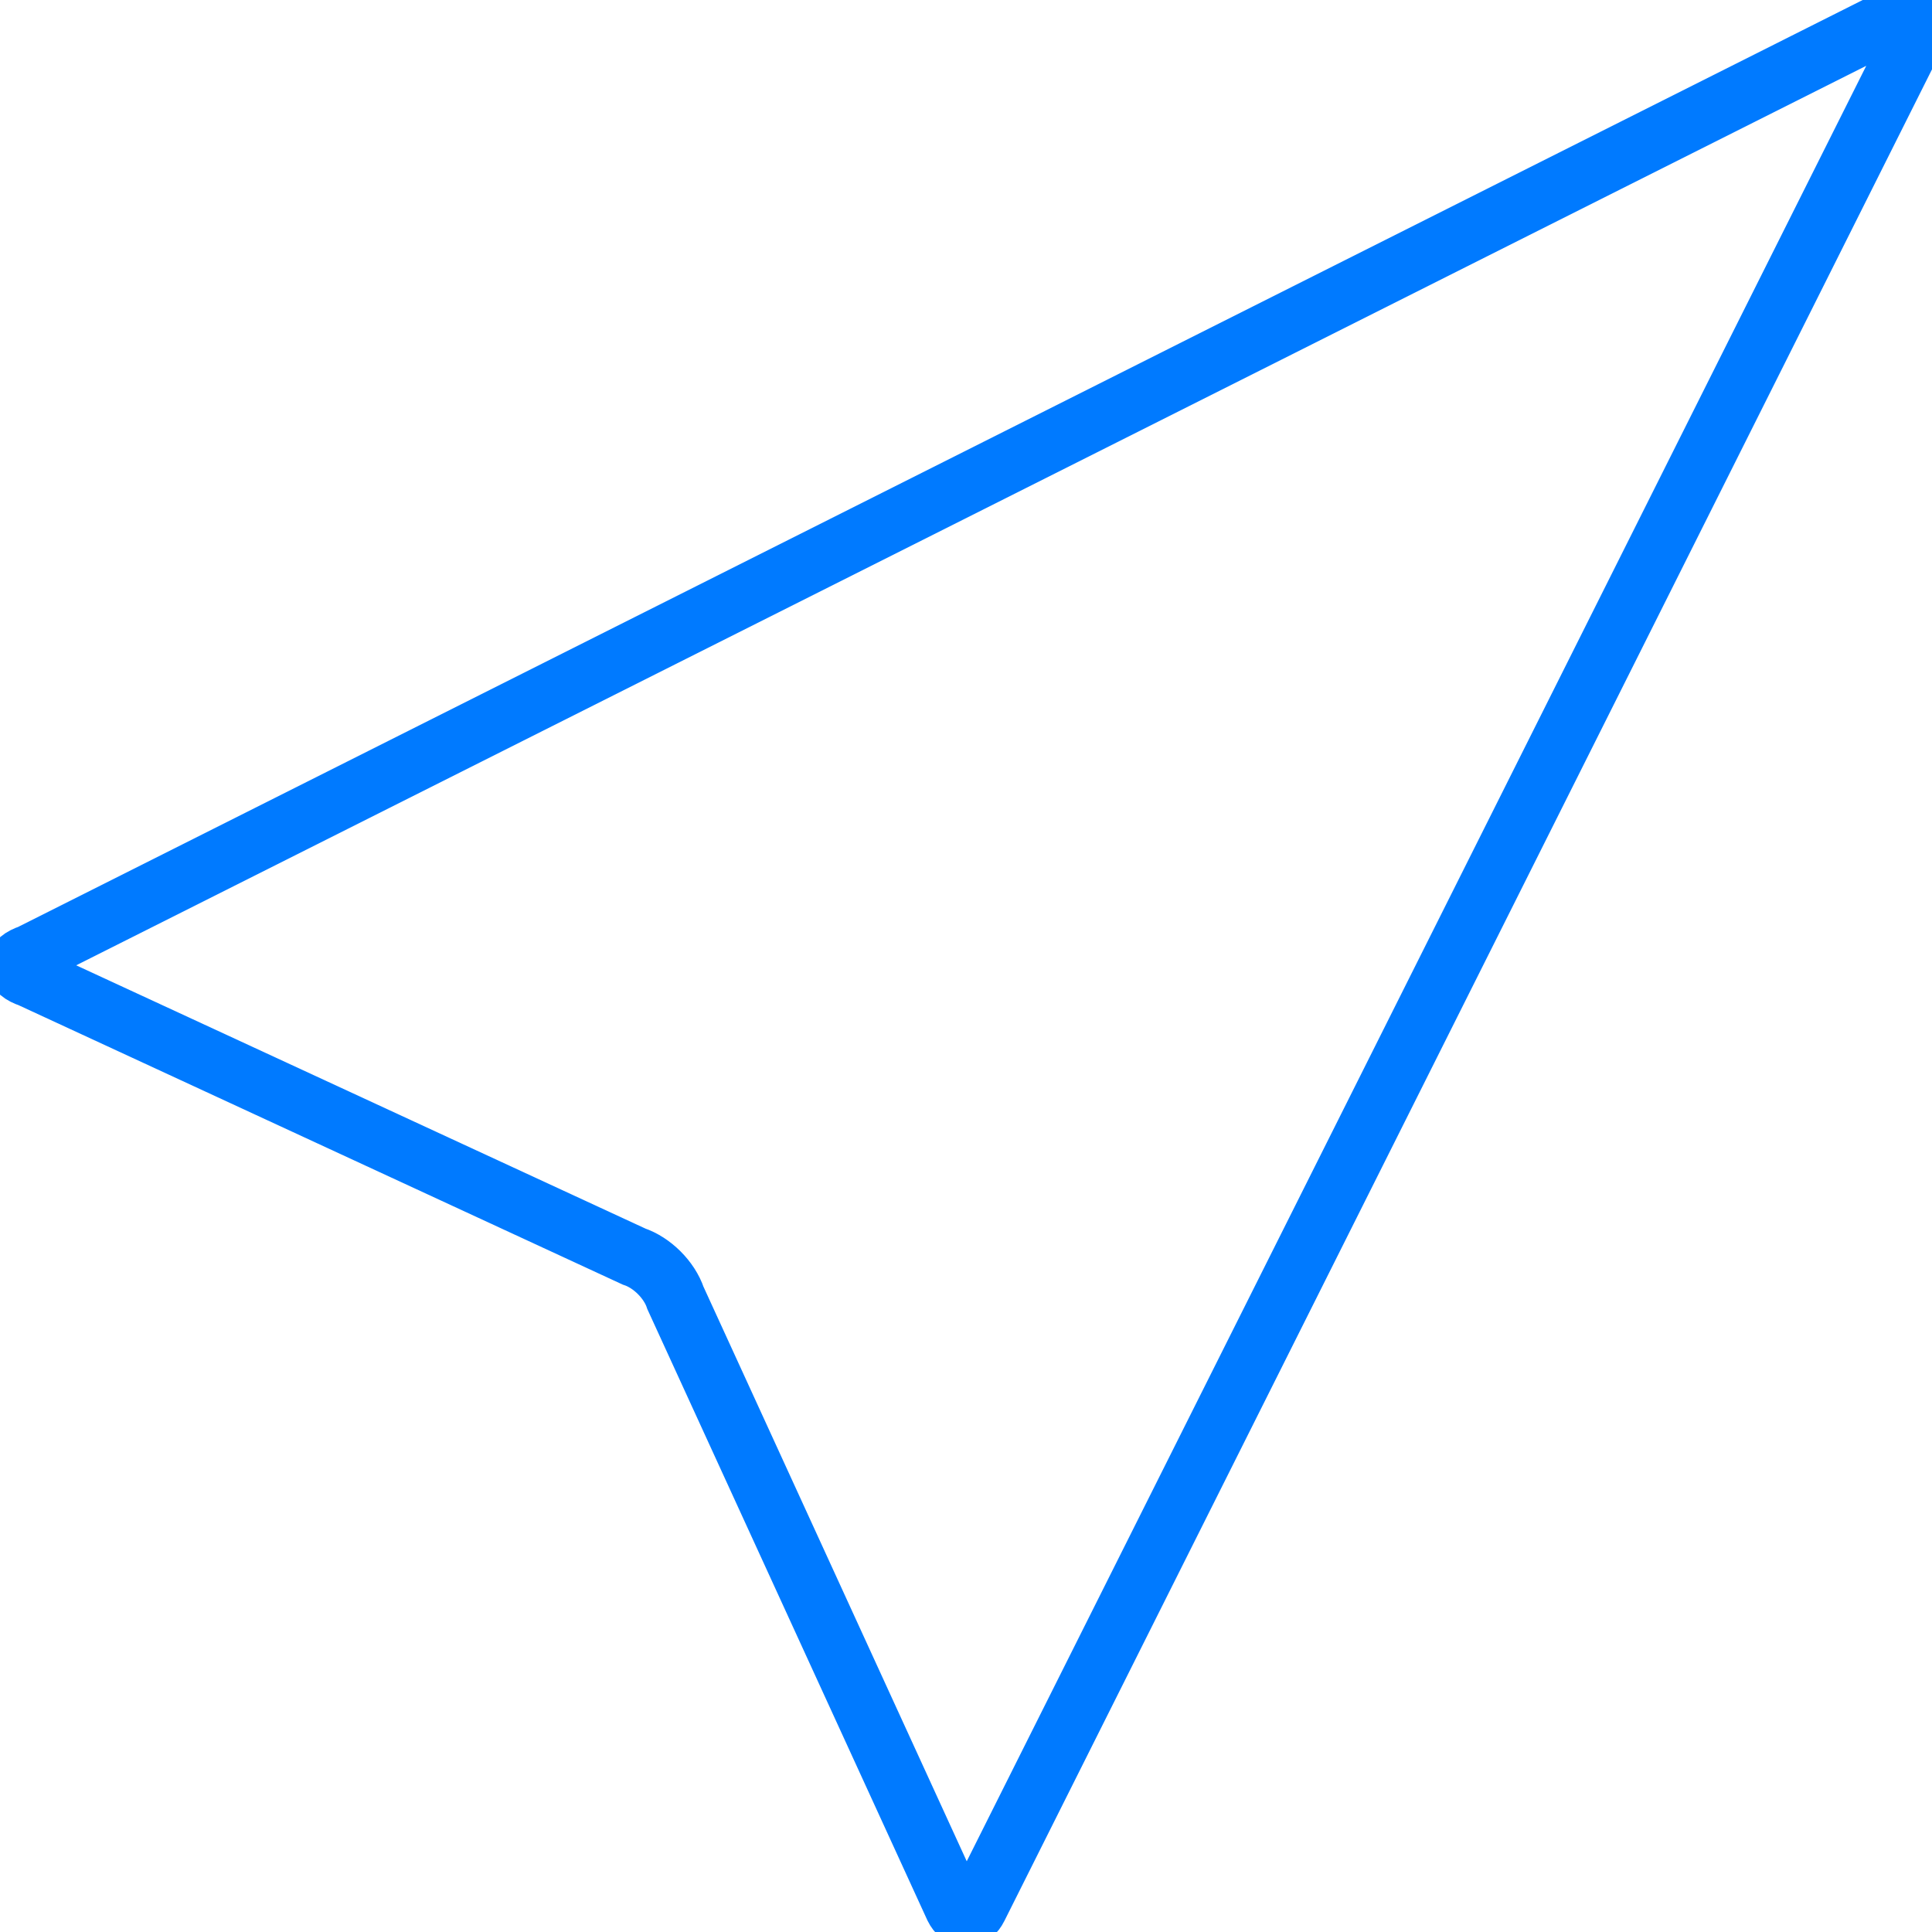
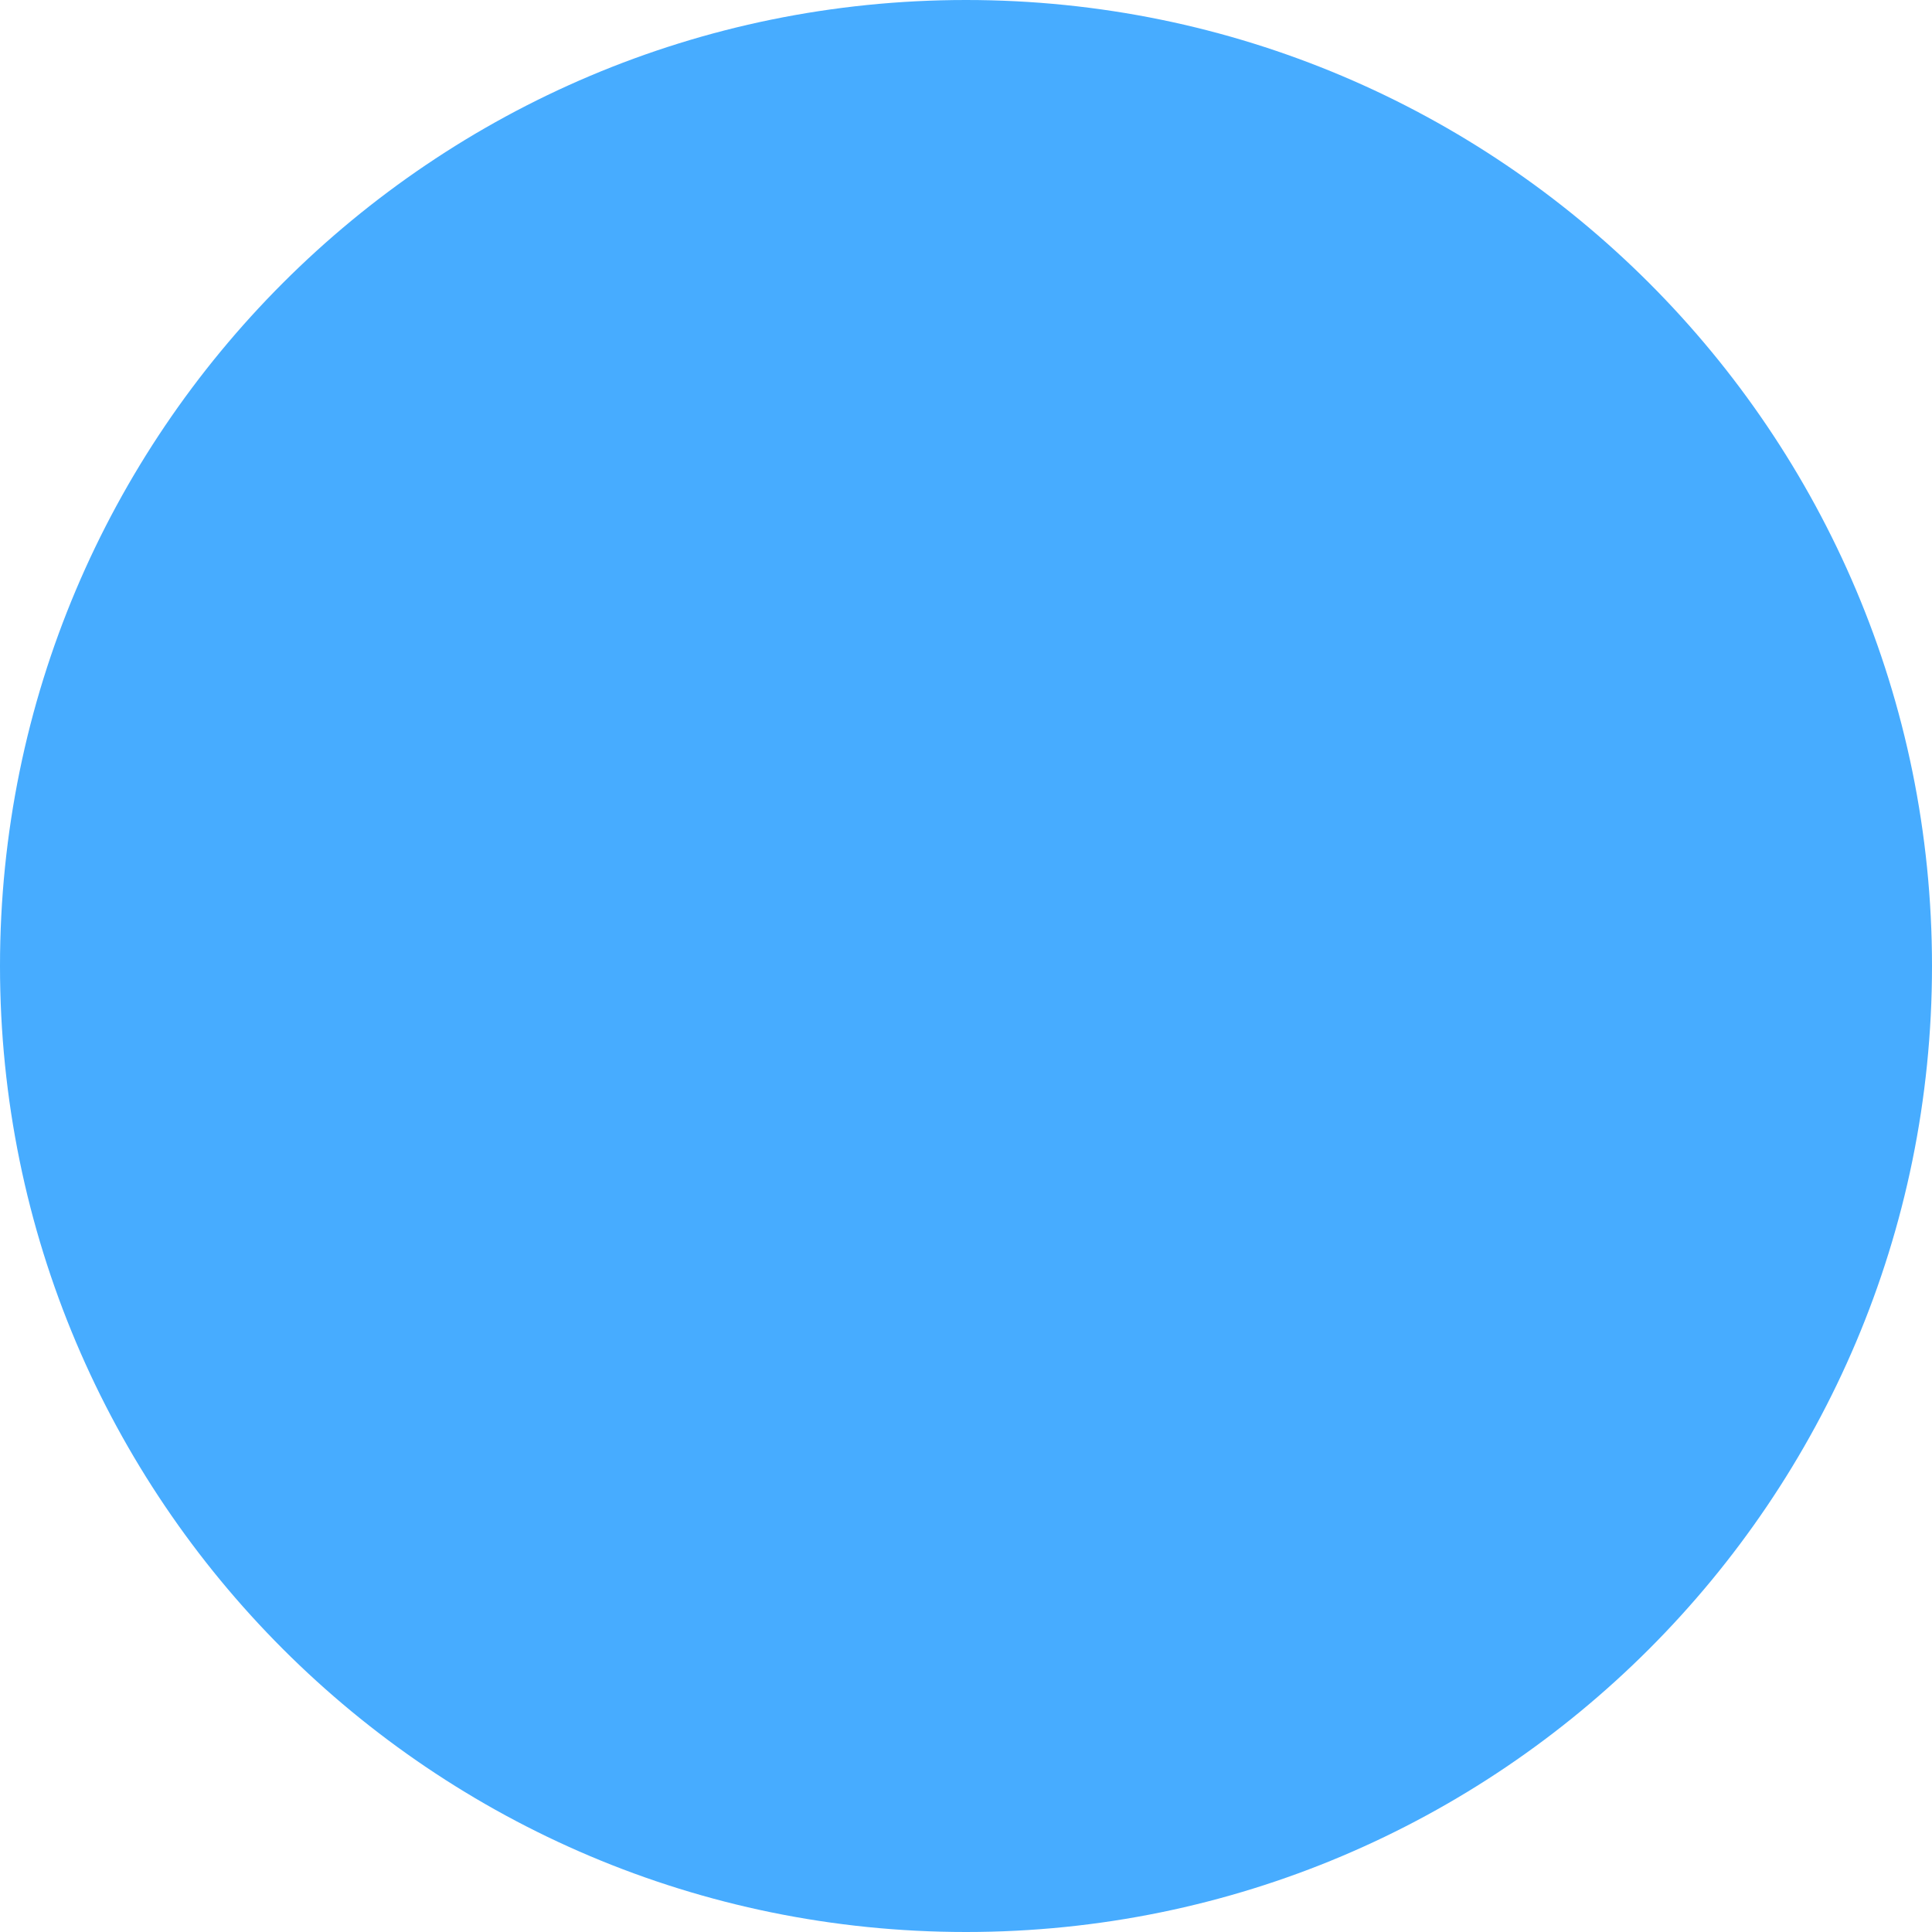
- <svg xmlns="http://www.w3.org/2000/svg" version="1.1" width="32" height="32" data-icon="location" viewBox="0 0 32 32">
-   <path stroke="#007AFF" fill-opacity="0" stroke-width="1" d="M31.719.156c-.036.002-.075.006-.125.031l-31.094 15.625c-.3.1-.3.275 0 .375l10 4.625c.3.1.588.387.688.688l4.625 10.094c.1.2.275.2.375 0l15.625-31.188c.075-.15.014-.255-.094-.25z" />
+ <svg xmlns="http://www.w3.org/2000/svg" version="1.1" x="0px" y="0px" width="100px" height="100px" viewBox="0 0 100 100" xml:space="preserve">
+   <circle fill="#47ACFF" stoke="#47ACFF" cx="50" cy="50" r="50" />
</svg>
